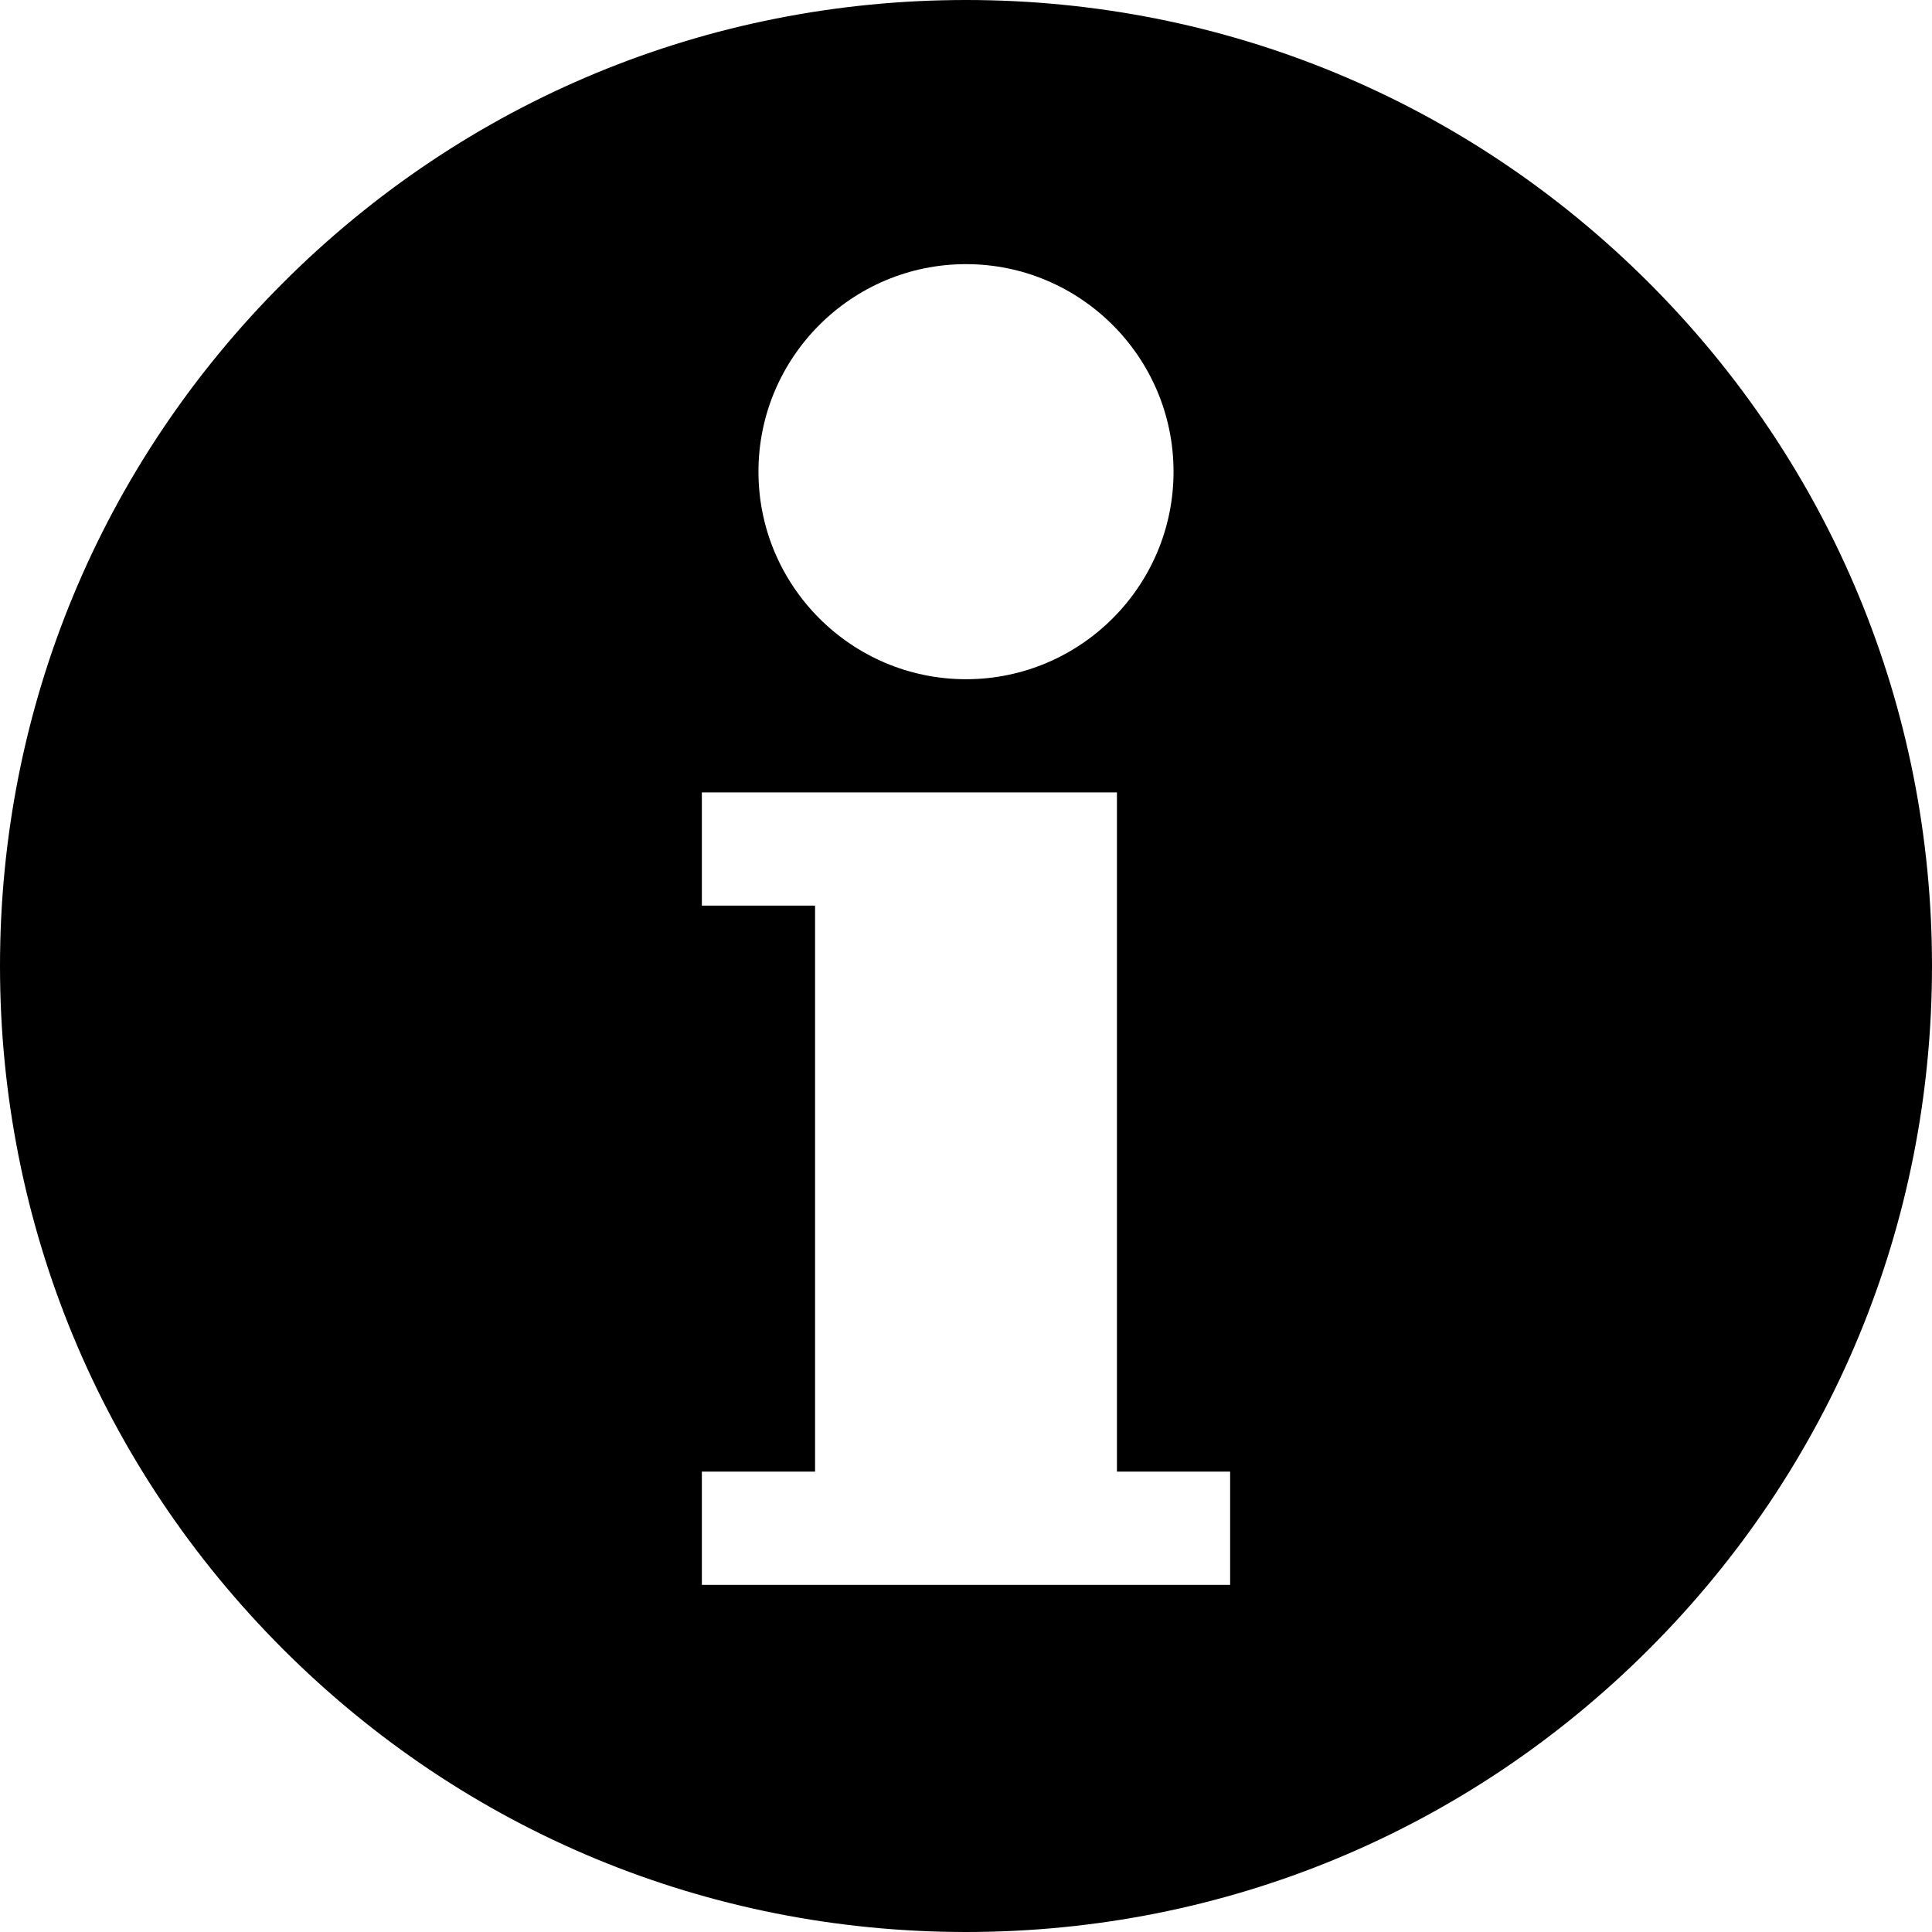
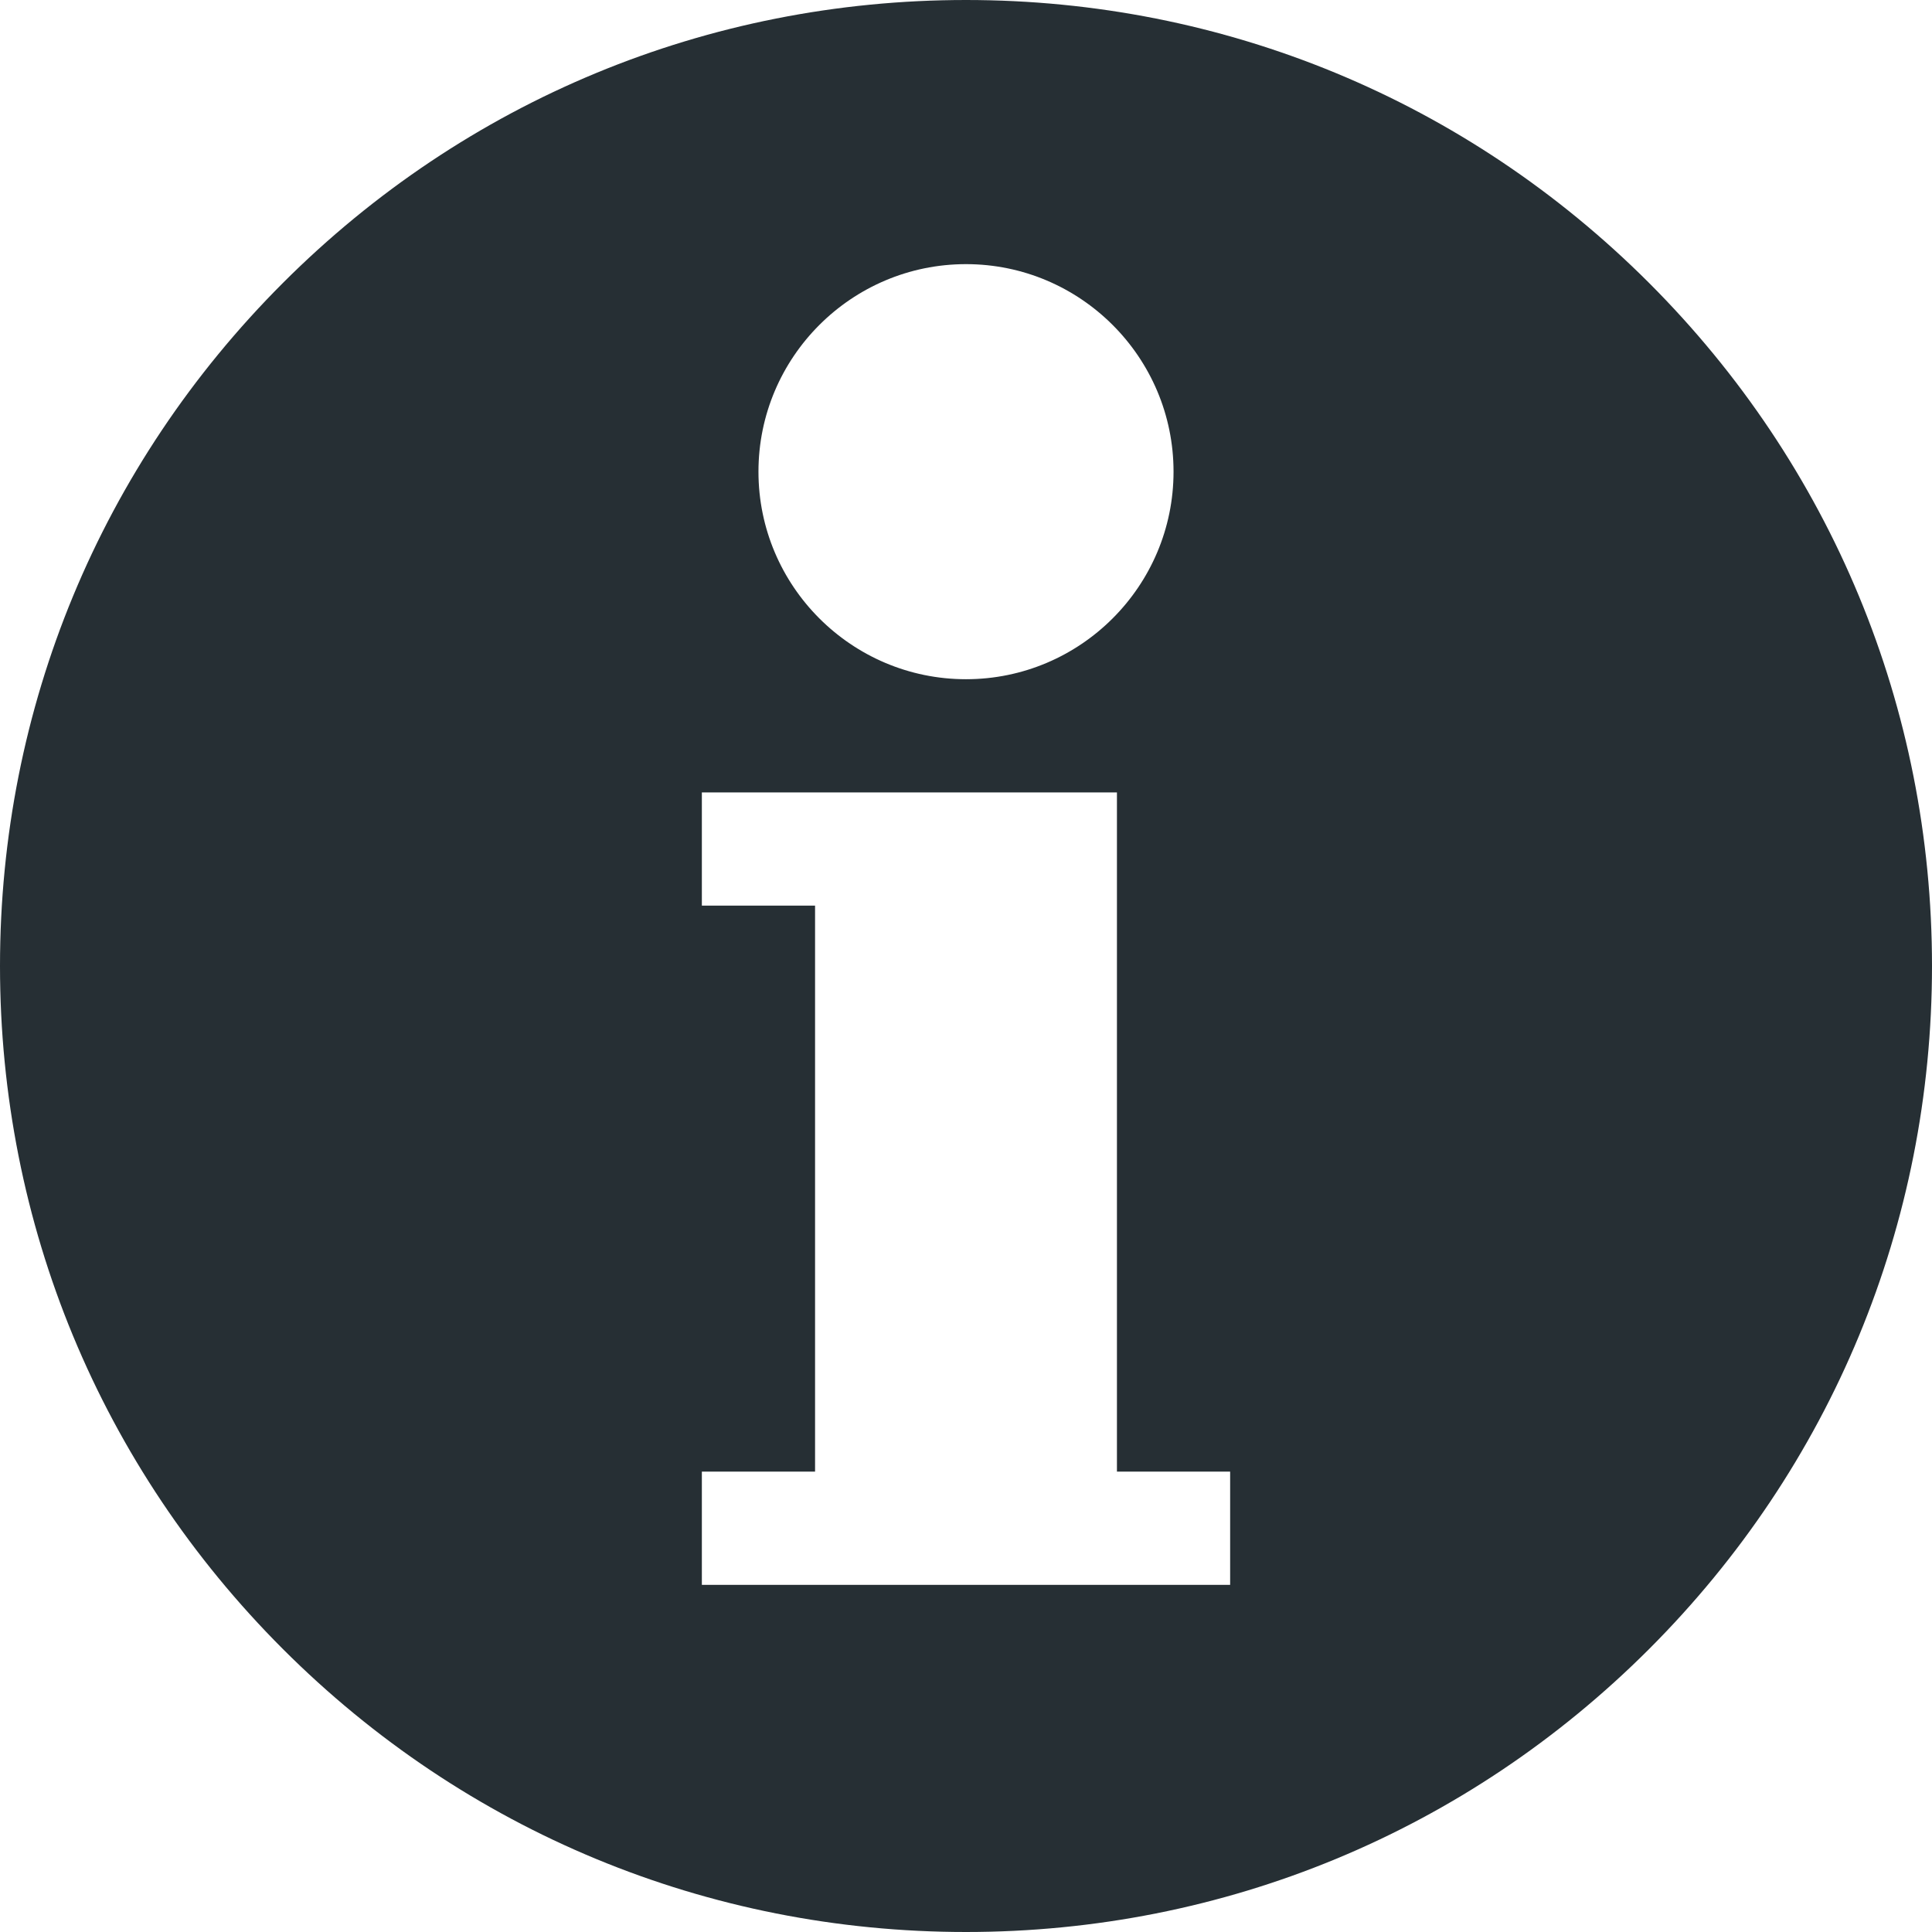
<svg xmlns="http://www.w3.org/2000/svg" version="1.1" id="Capa_1" x="0px" y="0px" viewBox="0 0 512 512" style="enable-background:new 0 0 512 512;" xml:space="preserve">
  <g>
    <g>
-       <path d="M437.02,74.98C388.667,26.629,324.38,0,256,0S123.333,26.629,74.98,74.98C26.629,123.333,0,187.62,0,256    s26.629,132.667,74.98,181.02C123.333,485.371,187.62,512,256,512s132.667-26.629,181.02-74.98    C485.371,388.667,512,324.38,512,256S485.371,123.333,437.02,74.98z M256,70c30.327,0,55,24.673,55,55c0,30.327-24.673,55-55,55    c-30.327,0-55-24.673-55-55C201,94.673,225.673,70,256,70z M326,420H186v-30h30V240h-30v-30h110v180h30V420z" />
+       <path class="svg-info" d="M437.02,74.98C388.667,26.629,324.38,0,256,0S123.333,26.629,74.98,74.98C26.629,123.333,0,187.62,0,256    s26.629,132.667,74.98,181.02C123.333,485.371,187.62,512,256,512s132.667-26.629,181.02-74.98    C485.371,388.667,512,324.38,512,256S485.371,123.333,437.02,74.98z M256,70c30.327,0,55,24.673,55,55c0,30.327-24.673,55-55,55    c-30.327,0-55-24.673-55-55C201,94.673,225.673,70,256,70z M326,420H186v-30h30V240h-30v-30h110v180h30V420z" fill="#262f34" />
    </g>
  </g>
  <g>
</g>
  <g>
</g>
  <g>
</g>
  <g>
</g>
  <g>
</g>
  <g>
</g>
  <g>
</g>
  <g>
</g>
  <g>
</g>
  <g>
</g>
  <g>
</g>
  <g>
</g>
  <g>
</g>
  <g>
</g>
  <g>
</g>
</svg>
